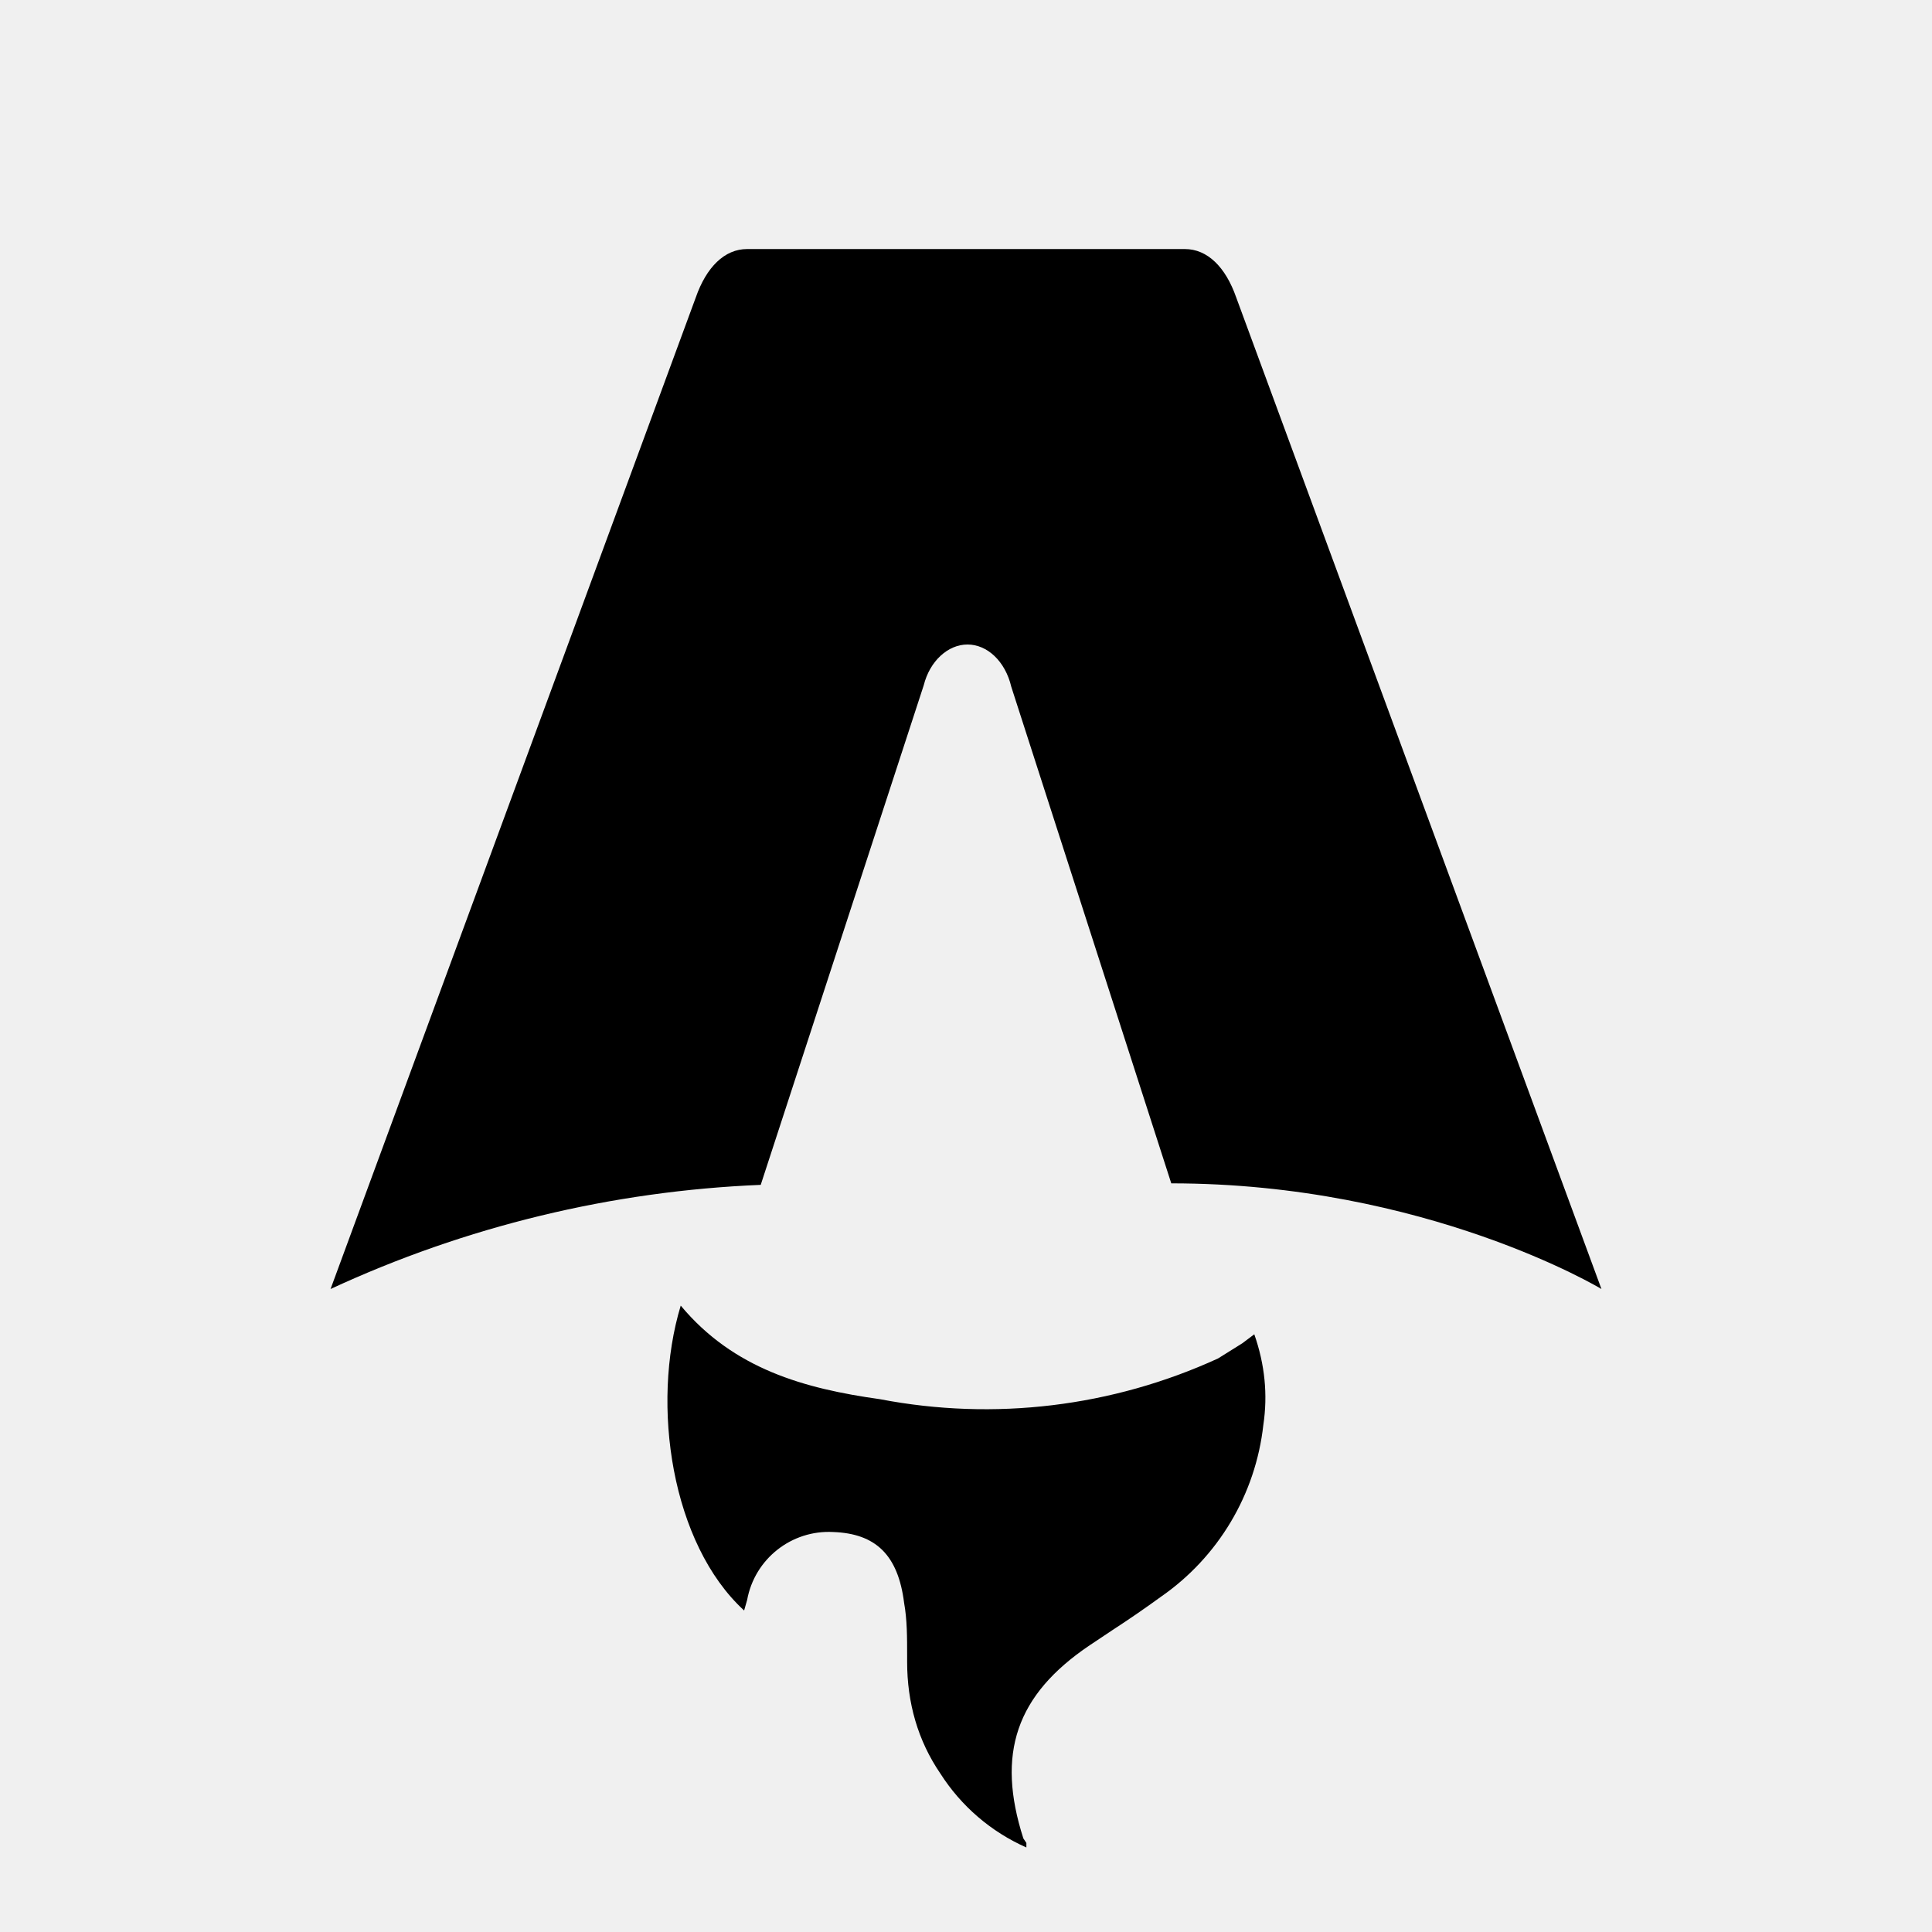
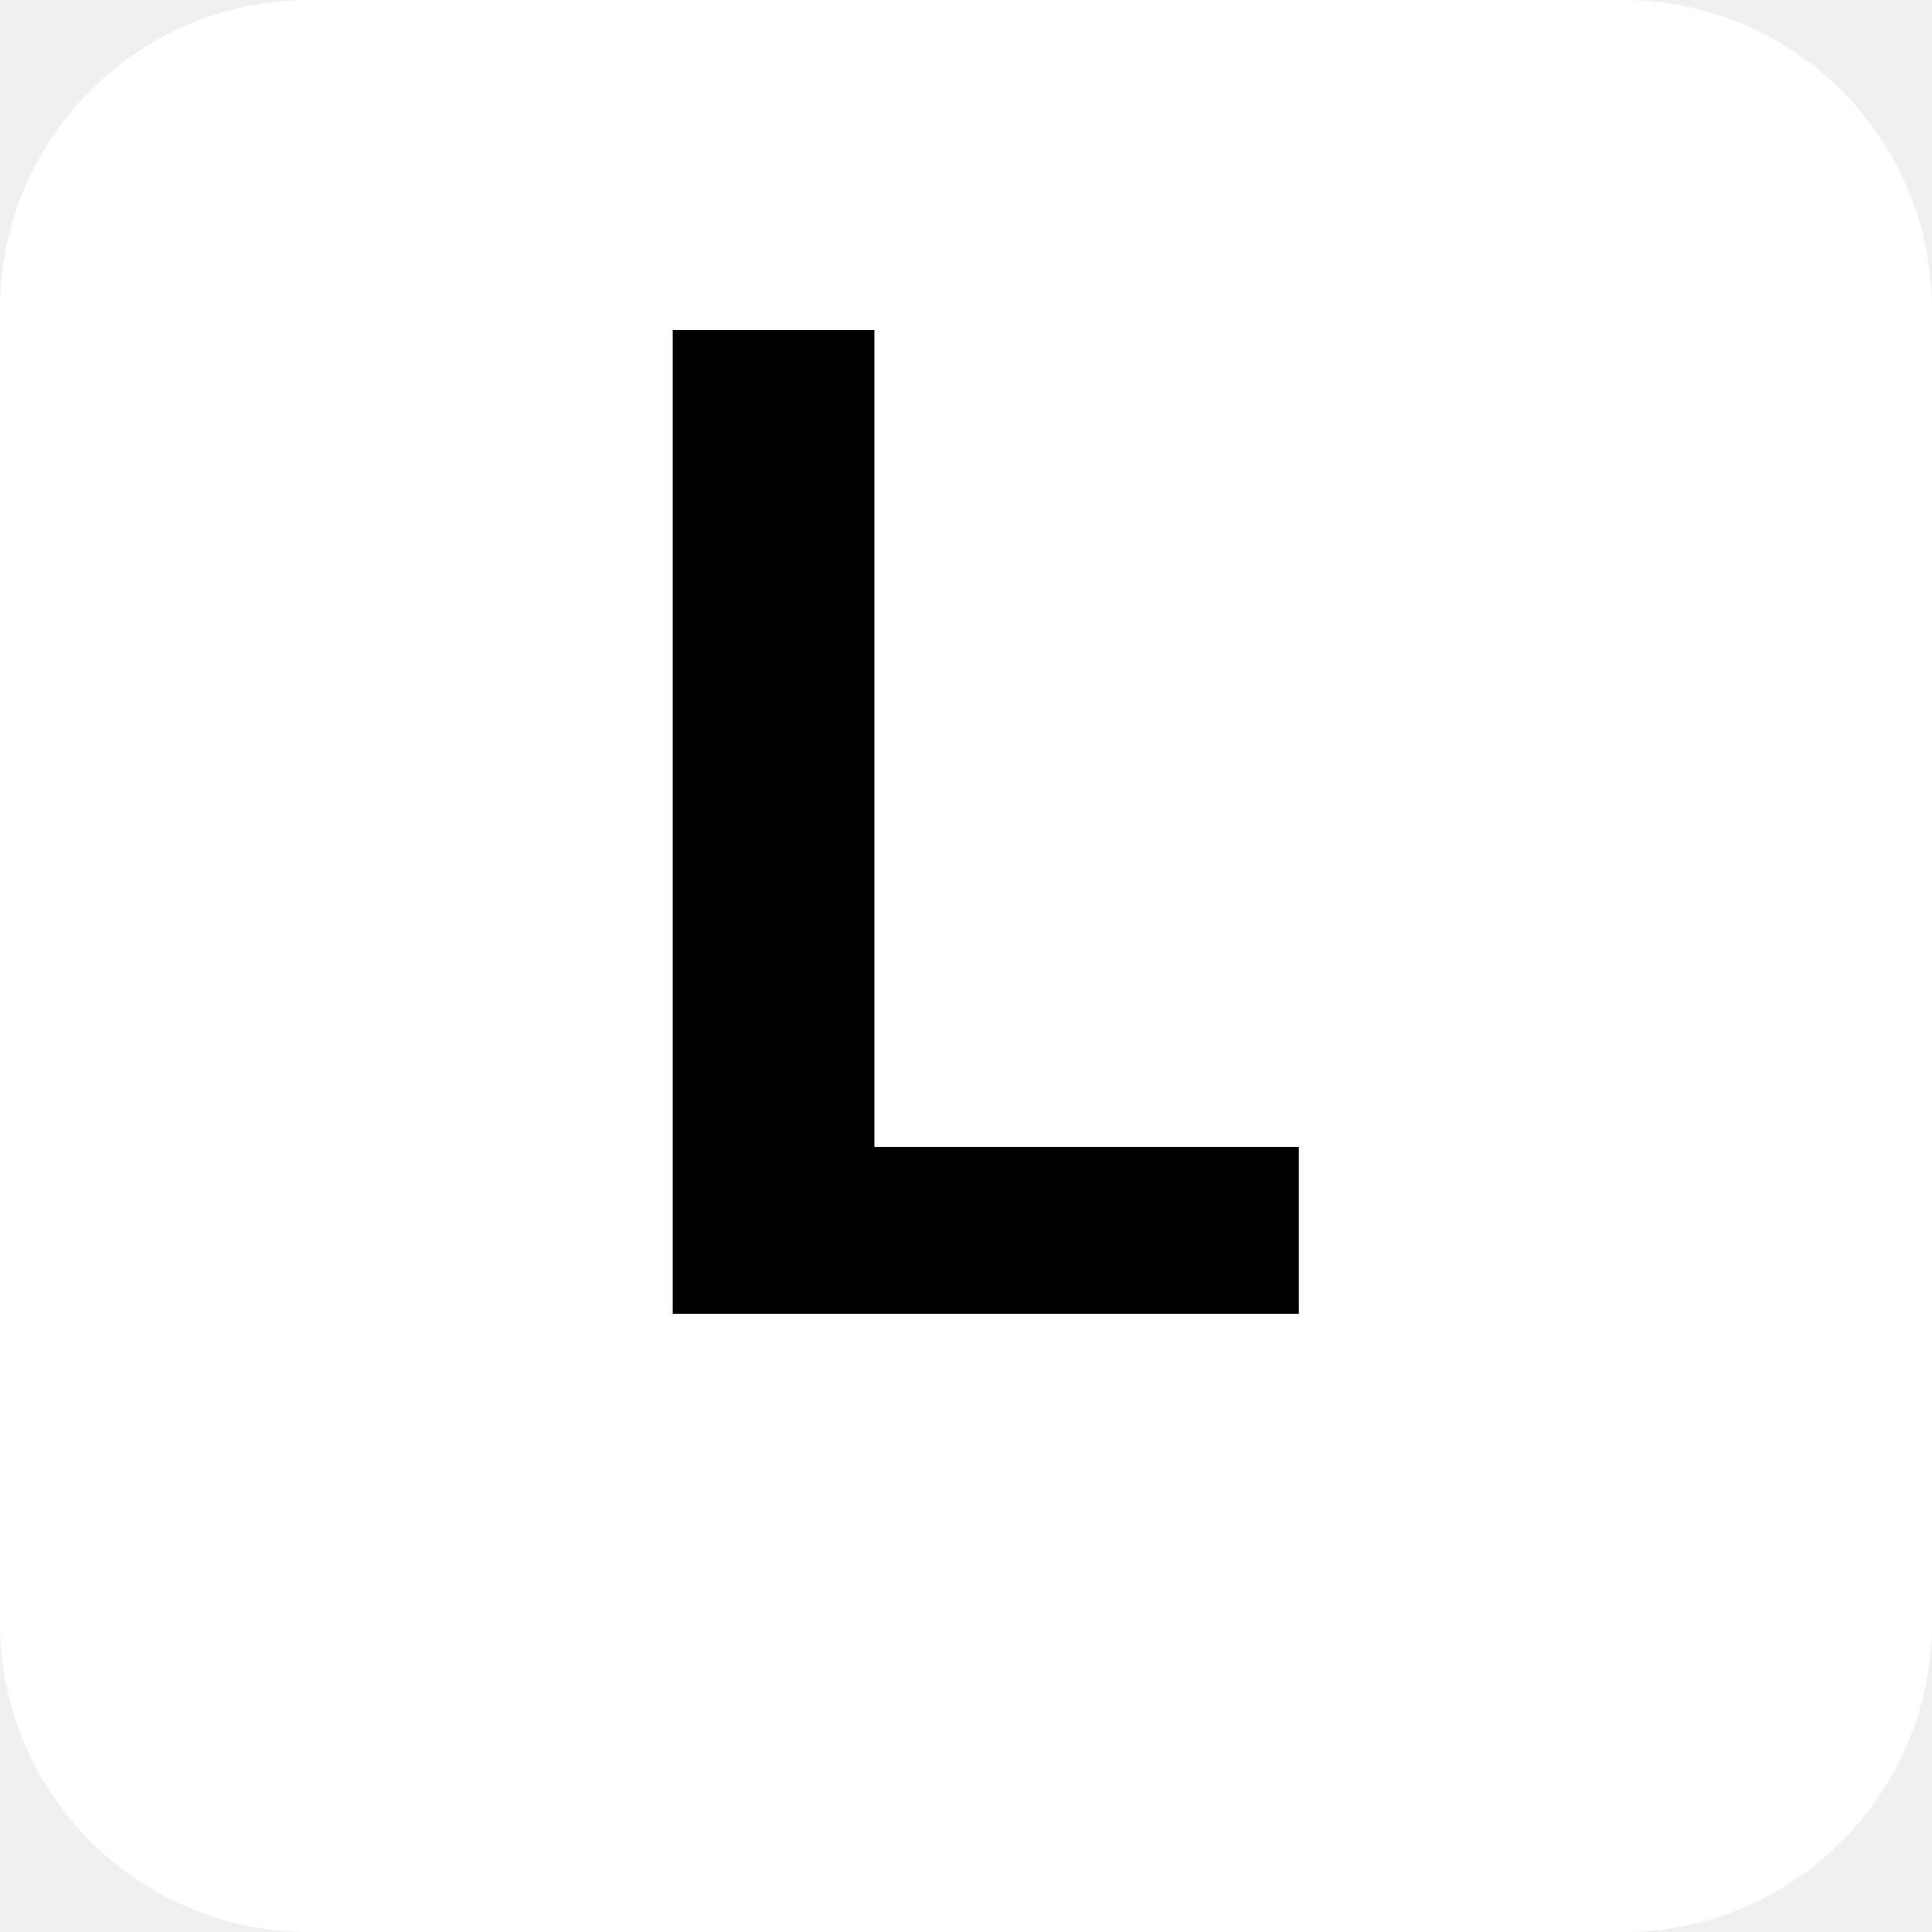
- <svg xmlns="http://www.w3.org/2000/svg" fill="none" viewBox="0 0 128 128">
-   <path d="M50.4 78.5a75.1 75.1 0 0 0-28.5 6.9l24.2-65.7c.7-2 1.9-3.2 3.4-3.2h29c1.5 0 2.7 1.2 3.4 3.2l24.2 65.7s-11.6-7-28.5-7L67 45.5c-.4-1.7-1.6-2.8-2.9-2.8-1.3 0-2.5 1.1-2.9 2.7L50.4 78.5Zm-1.1 28.2Zm-4.2-20.2c-2 6.6-.6 15.8 4.2 20.2a17.5 17.5 0 0 1 .2-.7 5.5 5.5 0 0 1 5.7-4.5c2.8.1 4.3 1.5 4.7 4.7.2 1.1.2 2.3.2 3.5v.4c0 2.7.7 5.2 2.2 7.4a13 13 0 0 0 5.7 4.9v-.3l-.2-.3c-1.8-5.6-.5-9.5 4.4-12.8l1.5-1a73 73 0 0 0 3.2-2.2 16 16 0 0 0 6.8-11.4c.3-2 .1-4-.6-6l-.8.6-1.6 1a37 37 0 0 1-22.4 2.7c-5-.7-9.7-2-13.2-6.2Z" />
-   <style>
-         path { fill: #000; }
-         @media (prefers-color-scheme: dark) {
-             path { fill: #FFF; }
-         }
-     </style>
+ <svg xmlns="http://www.w3.org/2000/svg" viewBox="0 0 100 100">
+   <rect width="100" height="100" rx="16" fill="#FFFFFF" />
+   <text x="50" y="68" font-family="system-ui, -apple-system, sans-serif" font-size="70" font-weight="700" fill="#000000" text-anchor="middle">L</text>
</svg>
